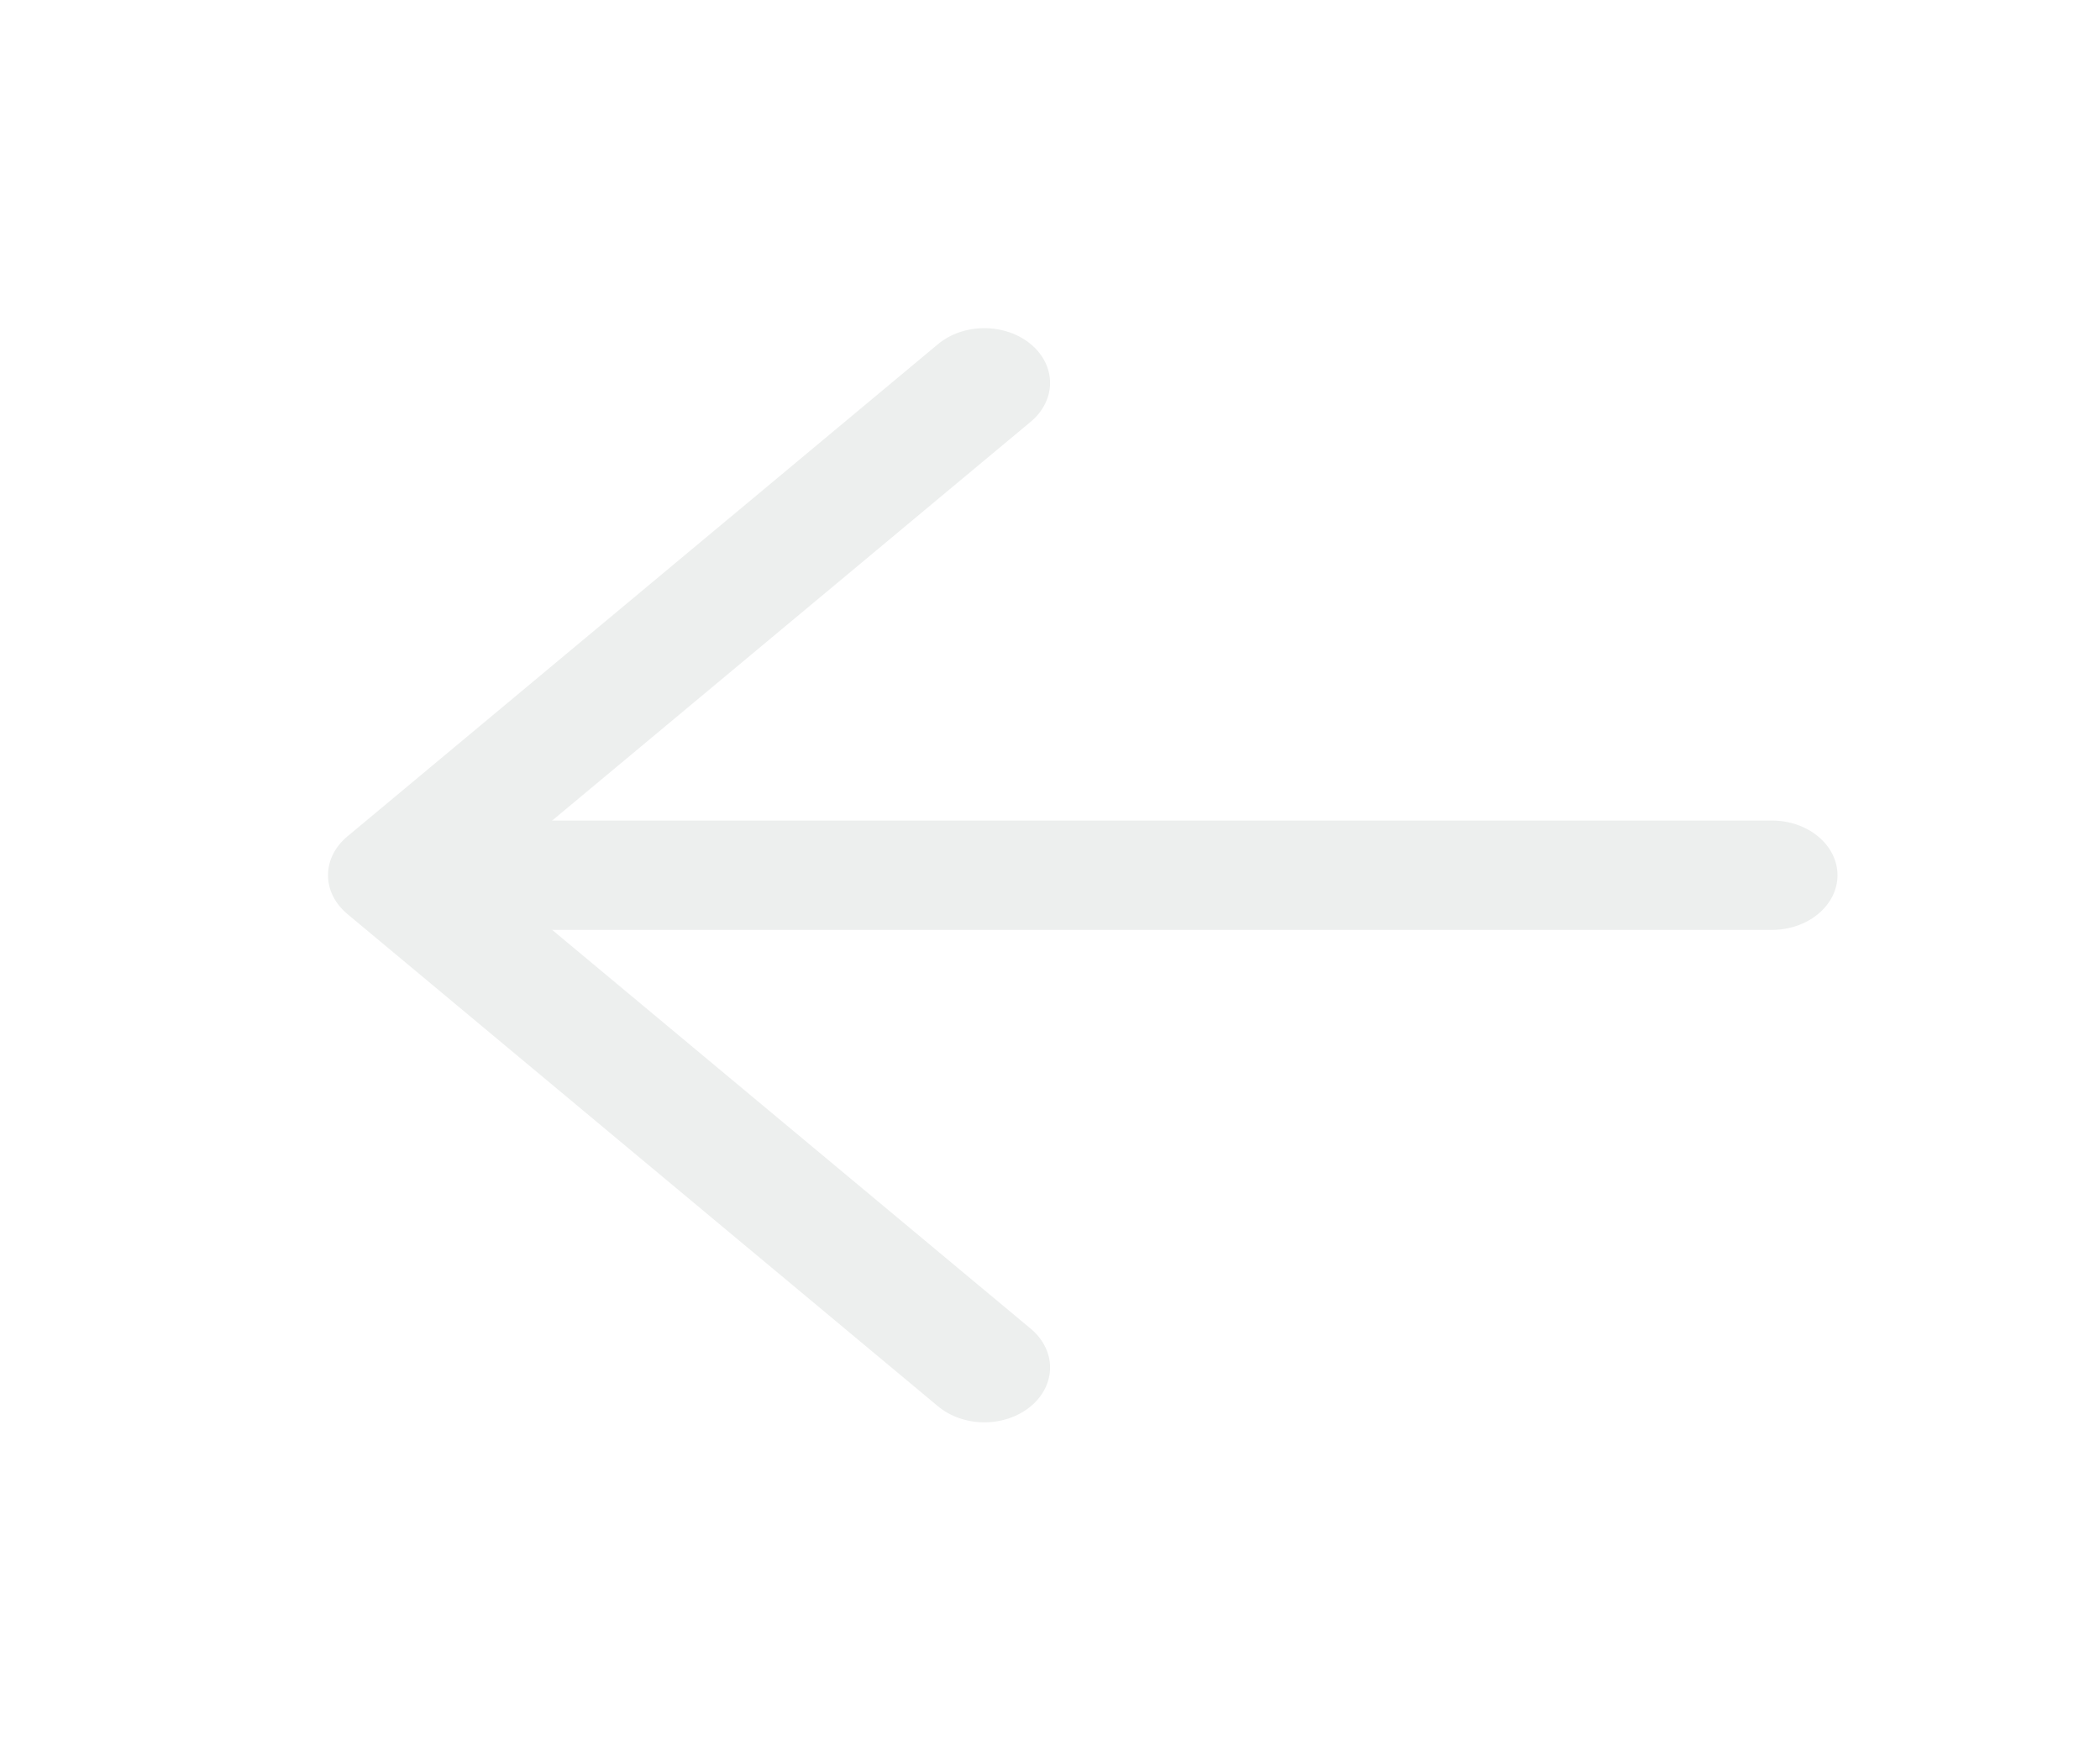
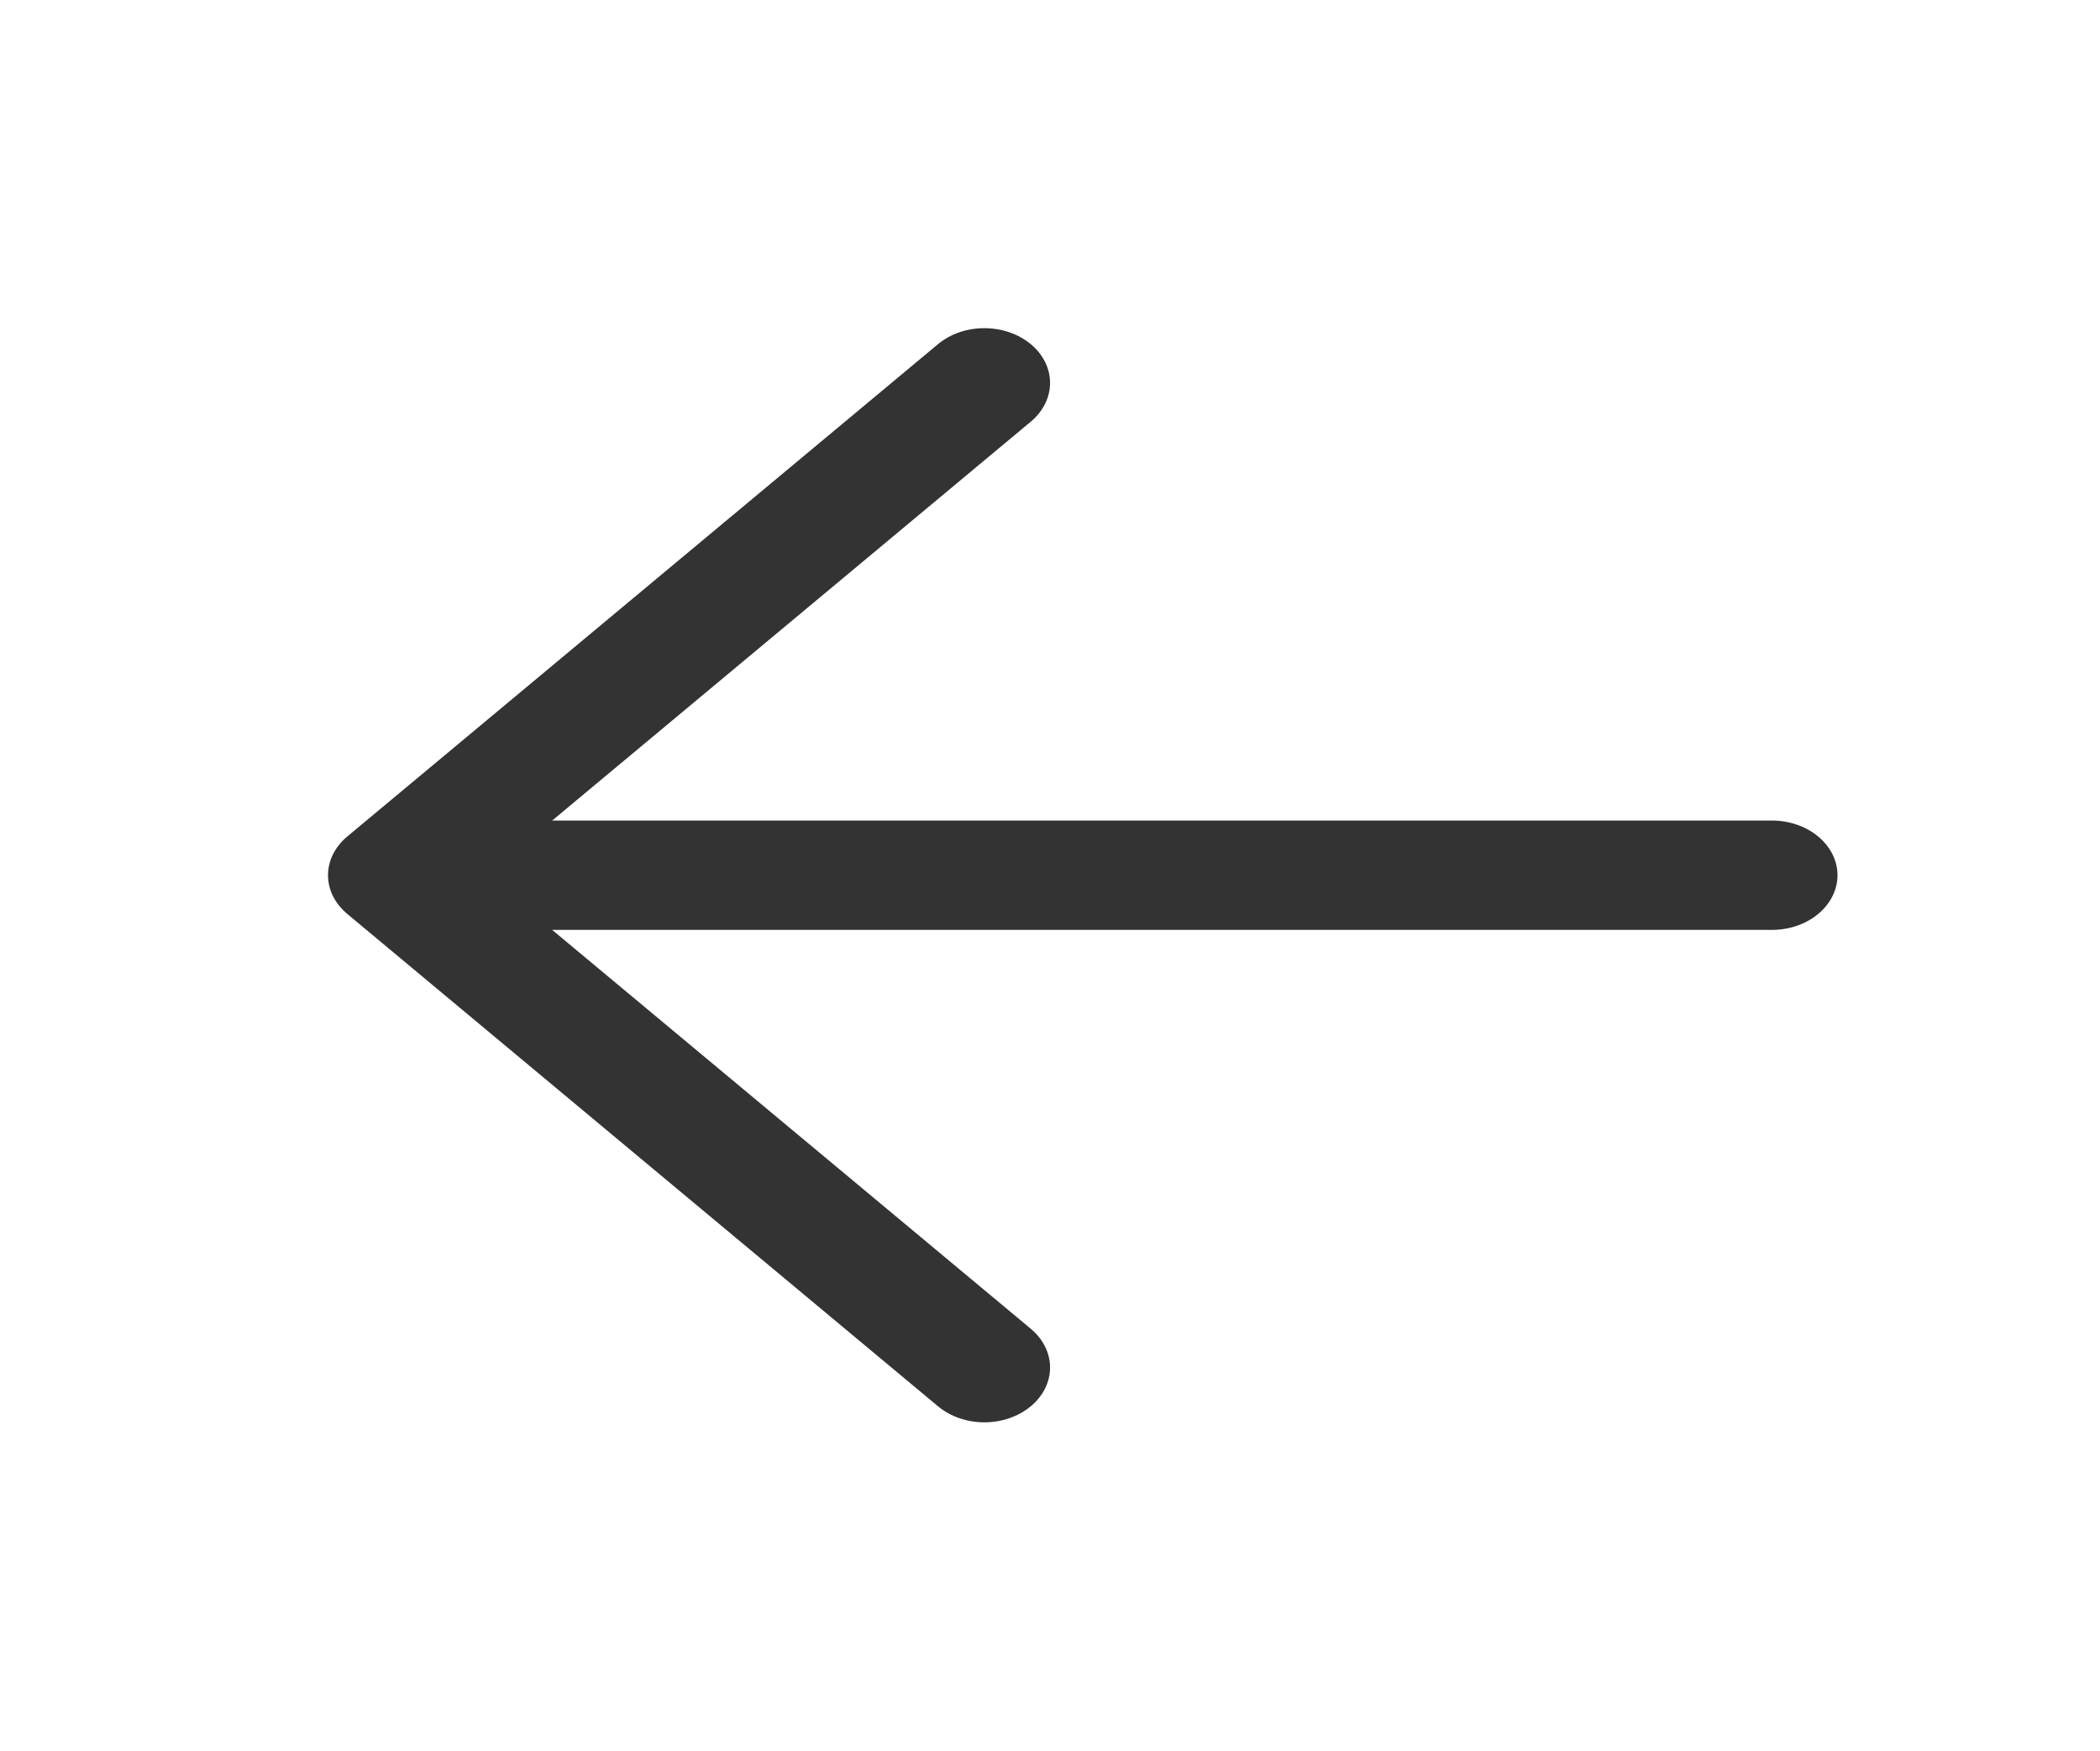
<svg xmlns="http://www.w3.org/2000/svg" width="30" height="25" viewBox="0 0 30 25" fill="none">
-   <path d="M6.562 11.719H25.312C25.561 11.719 25.8 11.801 25.975 11.948C26.151 12.094 26.25 12.293 26.25 12.5C26.25 12.707 26.151 12.906 25.975 13.052C25.8 13.199 25.561 13.281 25.312 13.281H6.562C6.314 13.281 6.075 13.199 5.9 13.052C5.724 12.906 5.625 12.707 5.625 12.5C5.625 12.293 5.724 12.094 5.9 11.948C6.075 11.801 6.314 11.719 6.562 11.719Z" fill="#EDEFEE" />
-   <path d="M6.951 12.5L14.726 18.978C14.902 19.125 15.001 19.324 15.001 19.531C15.001 19.739 14.902 19.938 14.726 20.084C14.55 20.231 14.311 20.314 14.062 20.314C13.813 20.314 13.575 20.231 13.399 20.084L4.961 13.053C4.874 12.98 4.805 12.894 4.757 12.799C4.71 12.704 4.686 12.603 4.686 12.5C4.686 12.397 4.71 12.296 4.757 12.201C4.805 12.106 4.874 12.019 4.961 11.947L13.399 4.916C13.575 4.769 13.813 4.687 14.062 4.687C14.311 4.687 14.55 4.769 14.726 4.916C14.902 5.062 15.001 5.261 15.001 5.469C15.001 5.676 14.902 5.875 14.726 6.022L6.951 12.5Z" fill="#EDEFEE" />
+   <path d="M6.562 11.719H25.312C25.561 11.719 25.8 11.801 25.975 11.948C26.151 12.094 26.25 12.293 26.25 12.5C26.25 12.707 26.151 12.906 25.975 13.052C25.8 13.199 25.561 13.281 25.312 13.281H6.562C6.314 13.281 6.075 13.199 5.9 13.052C5.724 12.906 5.625 12.707 5.625 12.5C5.625 12.293 5.724 12.094 5.9 11.948C6.075 11.801 6.314 11.719 6.562 11.719Z" fill="#333333" />
+   <path d="M6.951 12.5L14.726 18.978C14.902 19.125 15.001 19.324 15.001 19.531C15.001 19.739 14.902 19.938 14.726 20.084C14.55 20.231 14.311 20.314 14.062 20.314C13.813 20.314 13.575 20.231 13.399 20.084L4.961 13.053C4.874 12.98 4.805 12.894 4.757 12.799C4.71 12.704 4.686 12.603 4.686 12.5C4.686 12.397 4.71 12.296 4.757 12.201C4.805 12.106 4.874 12.019 4.961 11.947L13.399 4.916C13.575 4.769 13.813 4.687 14.062 4.687C14.311 4.687 14.55 4.769 14.726 4.916C14.902 5.062 15.001 5.261 15.001 5.469C15.001 5.676 14.902 5.875 14.726 6.022L6.951 12.5Z" fill="#333333" />
</svg>
